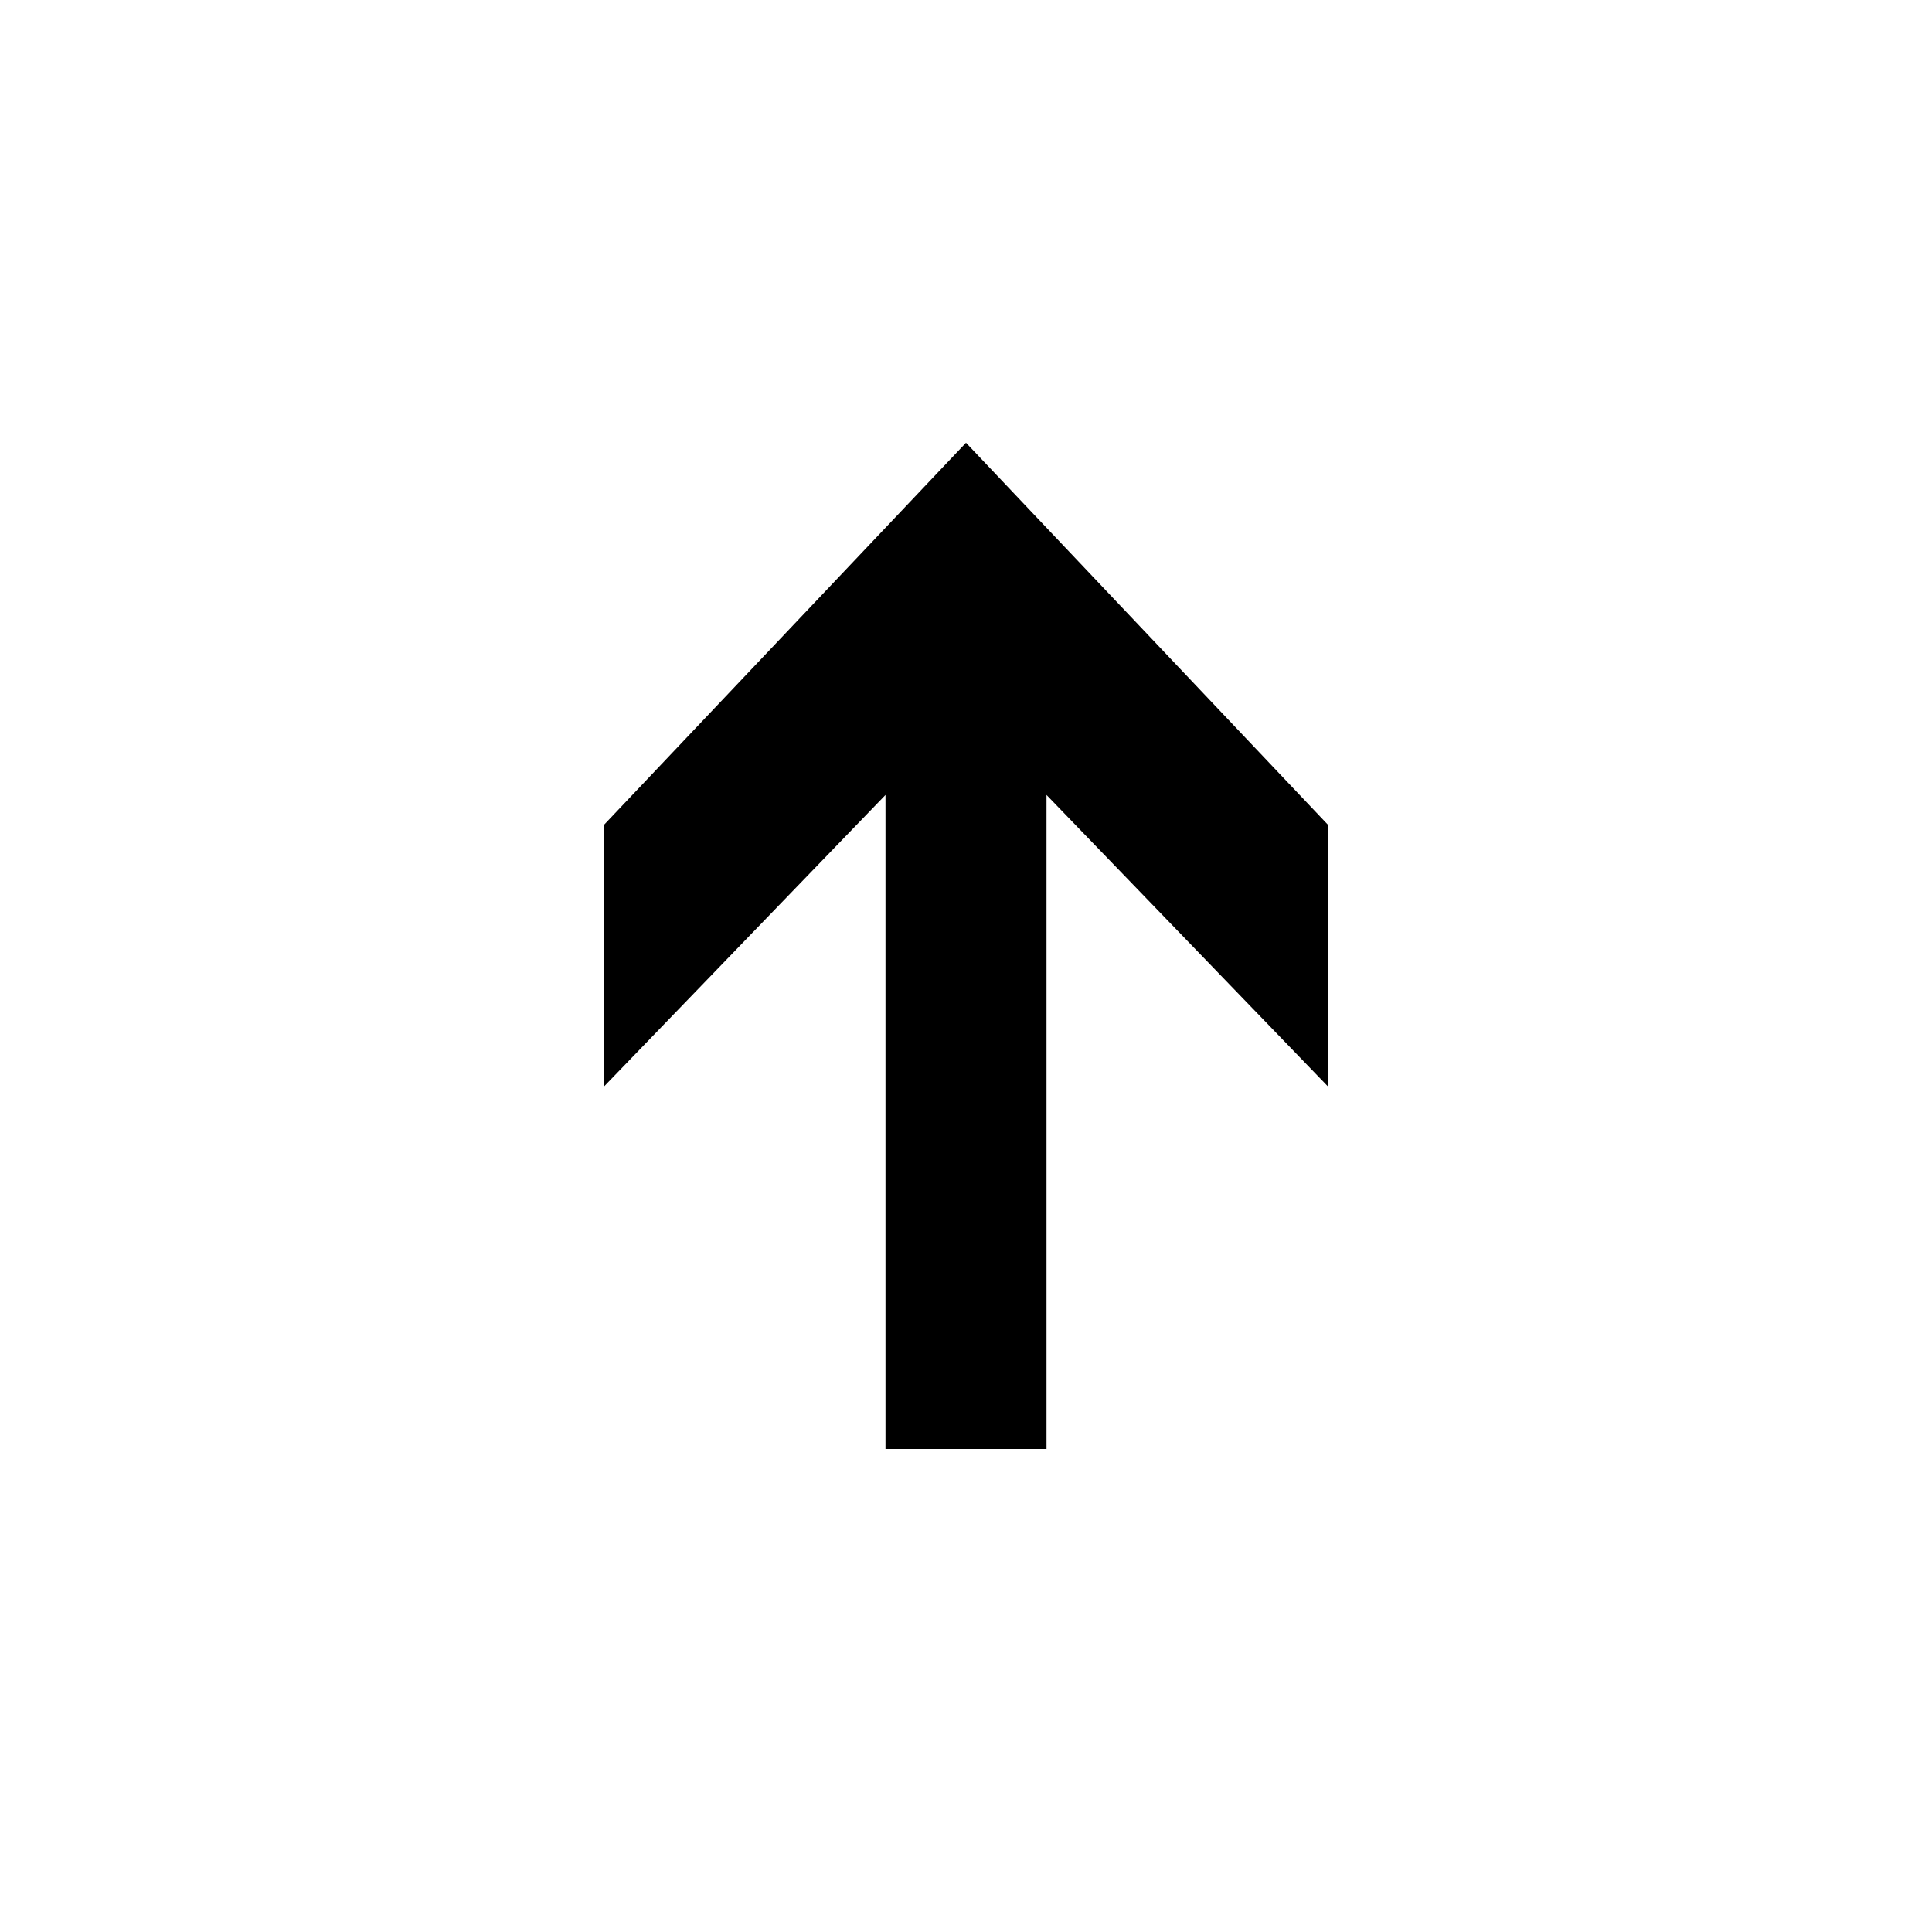
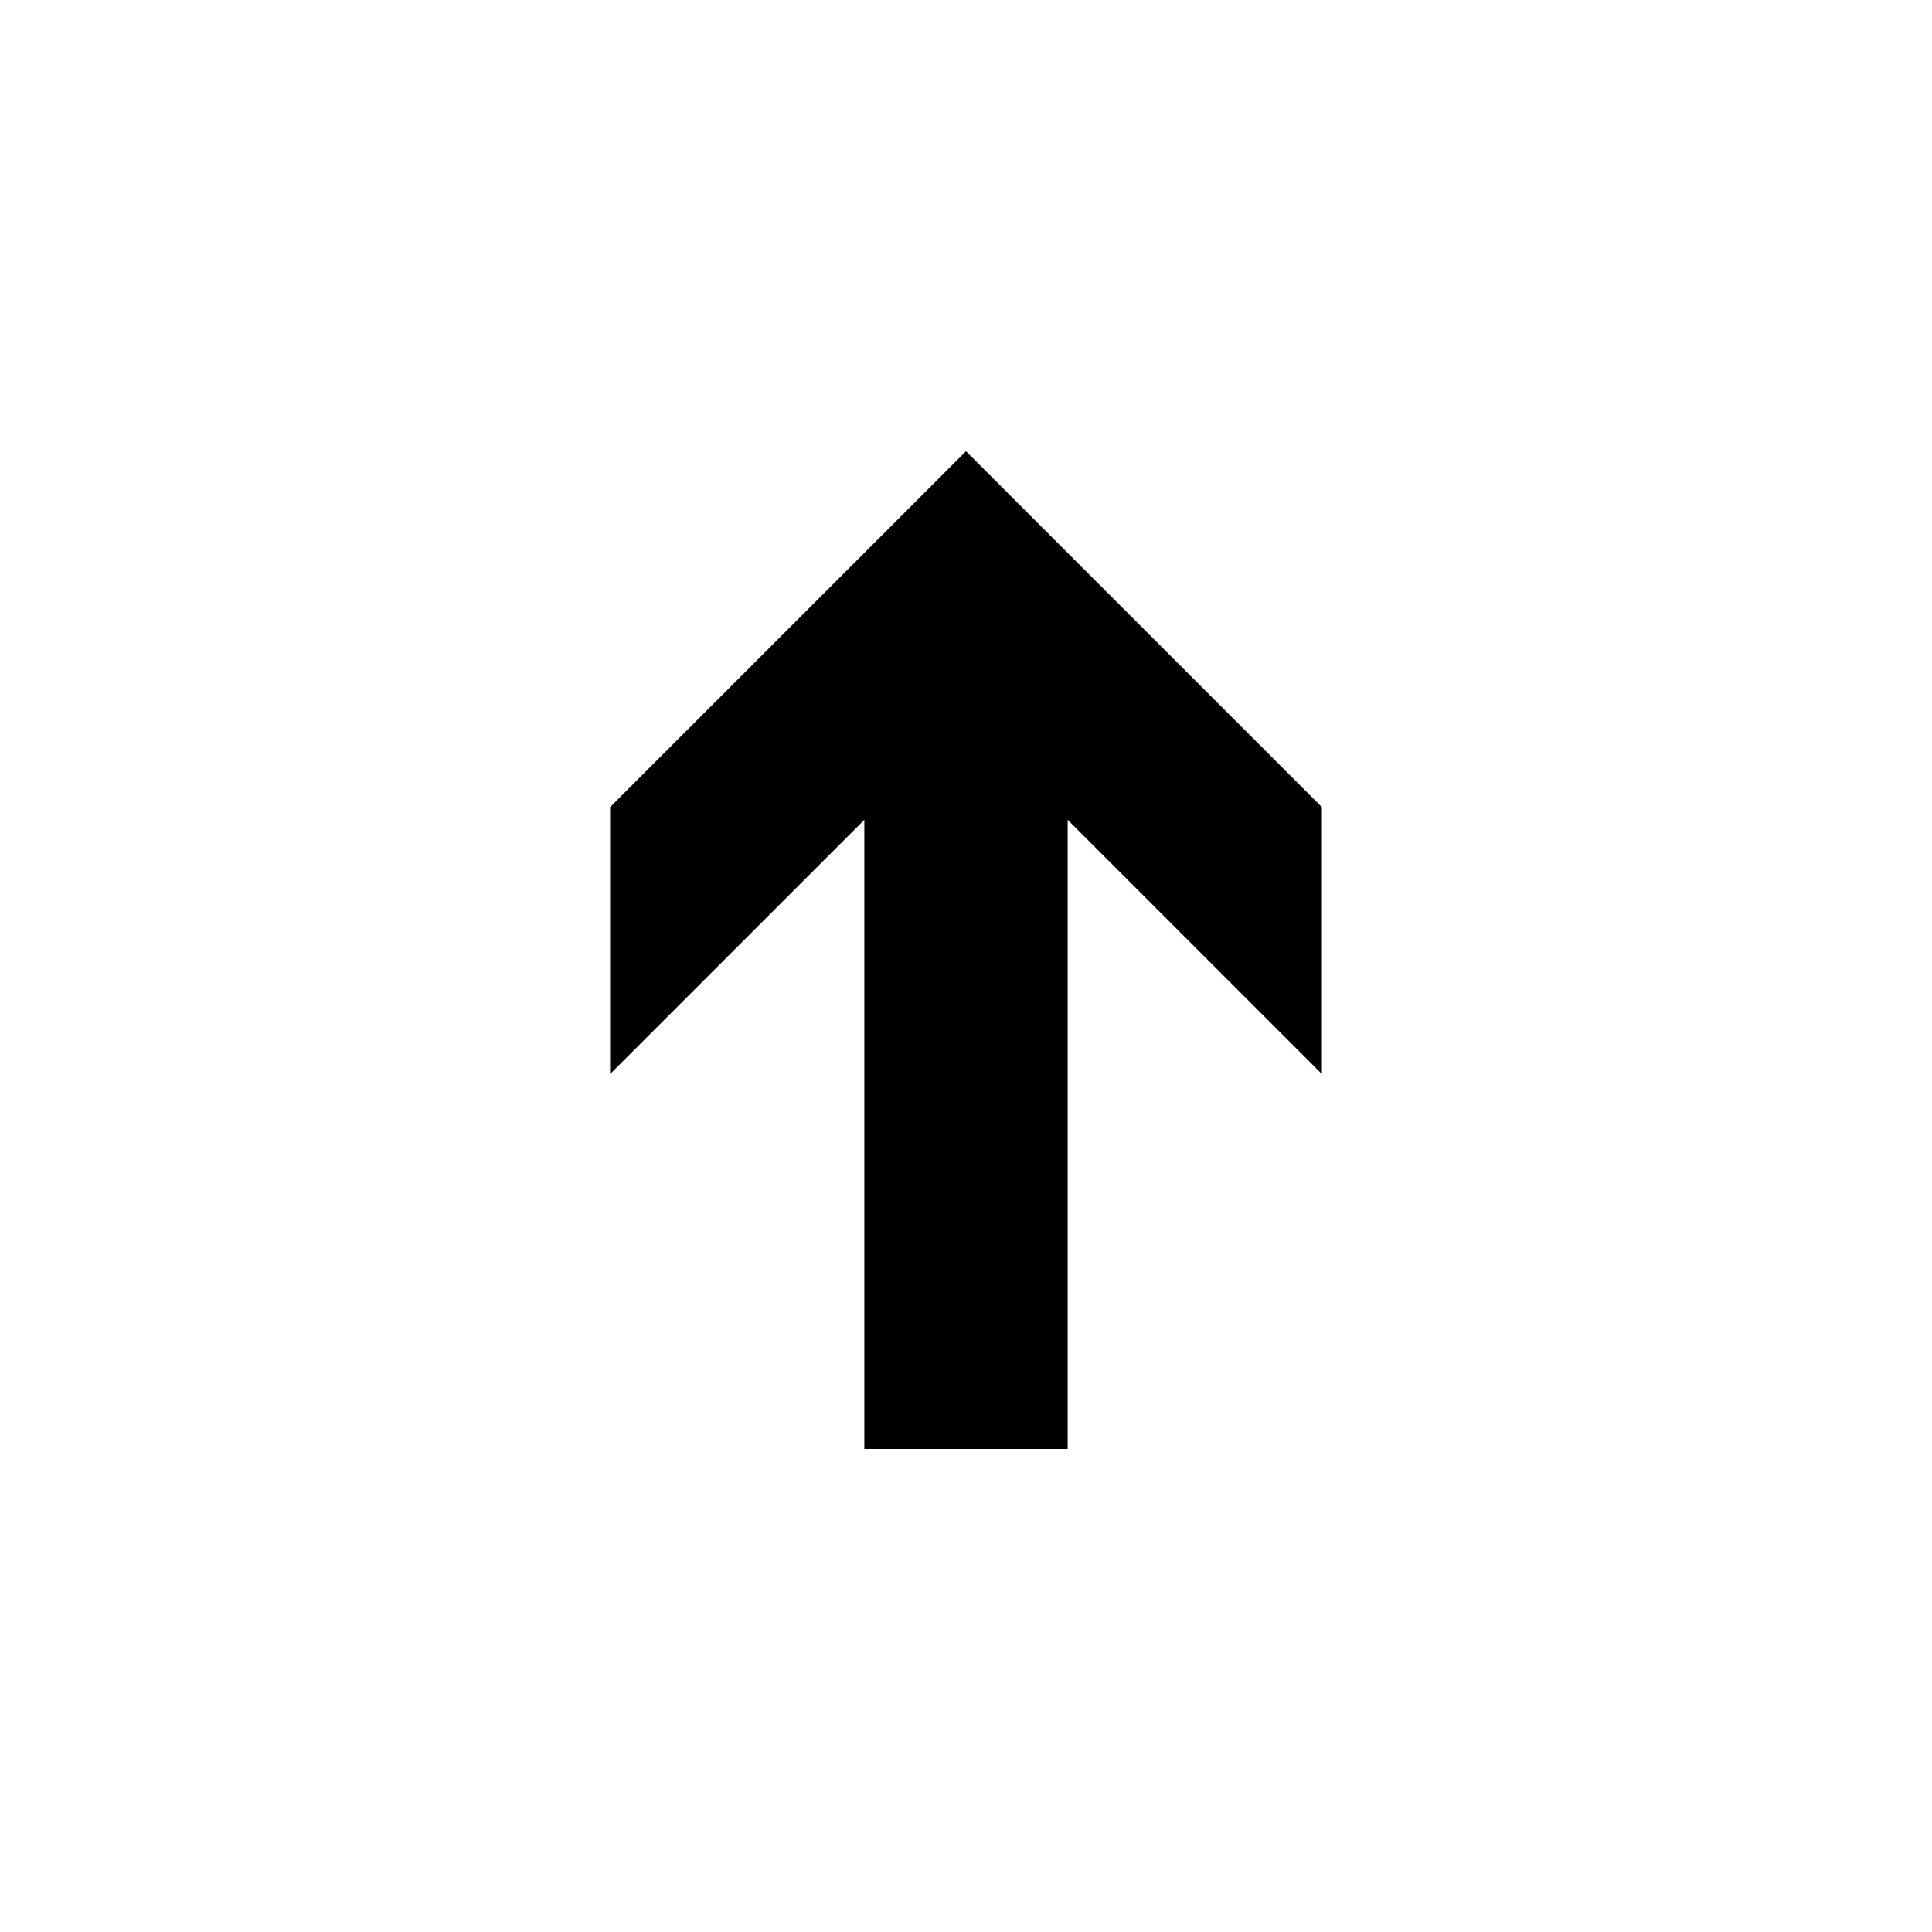
<svg xmlns="http://www.w3.org/2000/svg" version="1.1" baseProfile="full" width="76" height="76" viewBox="0 0 76.00 76.00" enable-background="new 0 0 76.00 76.00" xml:space="preserve">
-   <path fill="#000000" fill-opacity="1" stroke-width="0.2" stroke-linejoin="round" d="M 34.833,57L 41.167,57L 41.167,31.271L 52.25,42.75L 52.25,32.458L 38,17.417L 23.75,32.458L 23.75,42.75L 34.833,31.271L 34.833,57 Z " />
+   <path fill="#000000" fill-opacity="1" stroke-width="0.2" stroke-linejoin="round" d="M 34,57L 42,57L 42,32.25L 52,42.25L 52,31.75L 38,17.75L 24,31.75L 24,42.25L 34,32.25L 34,57 Z " />
</svg>
